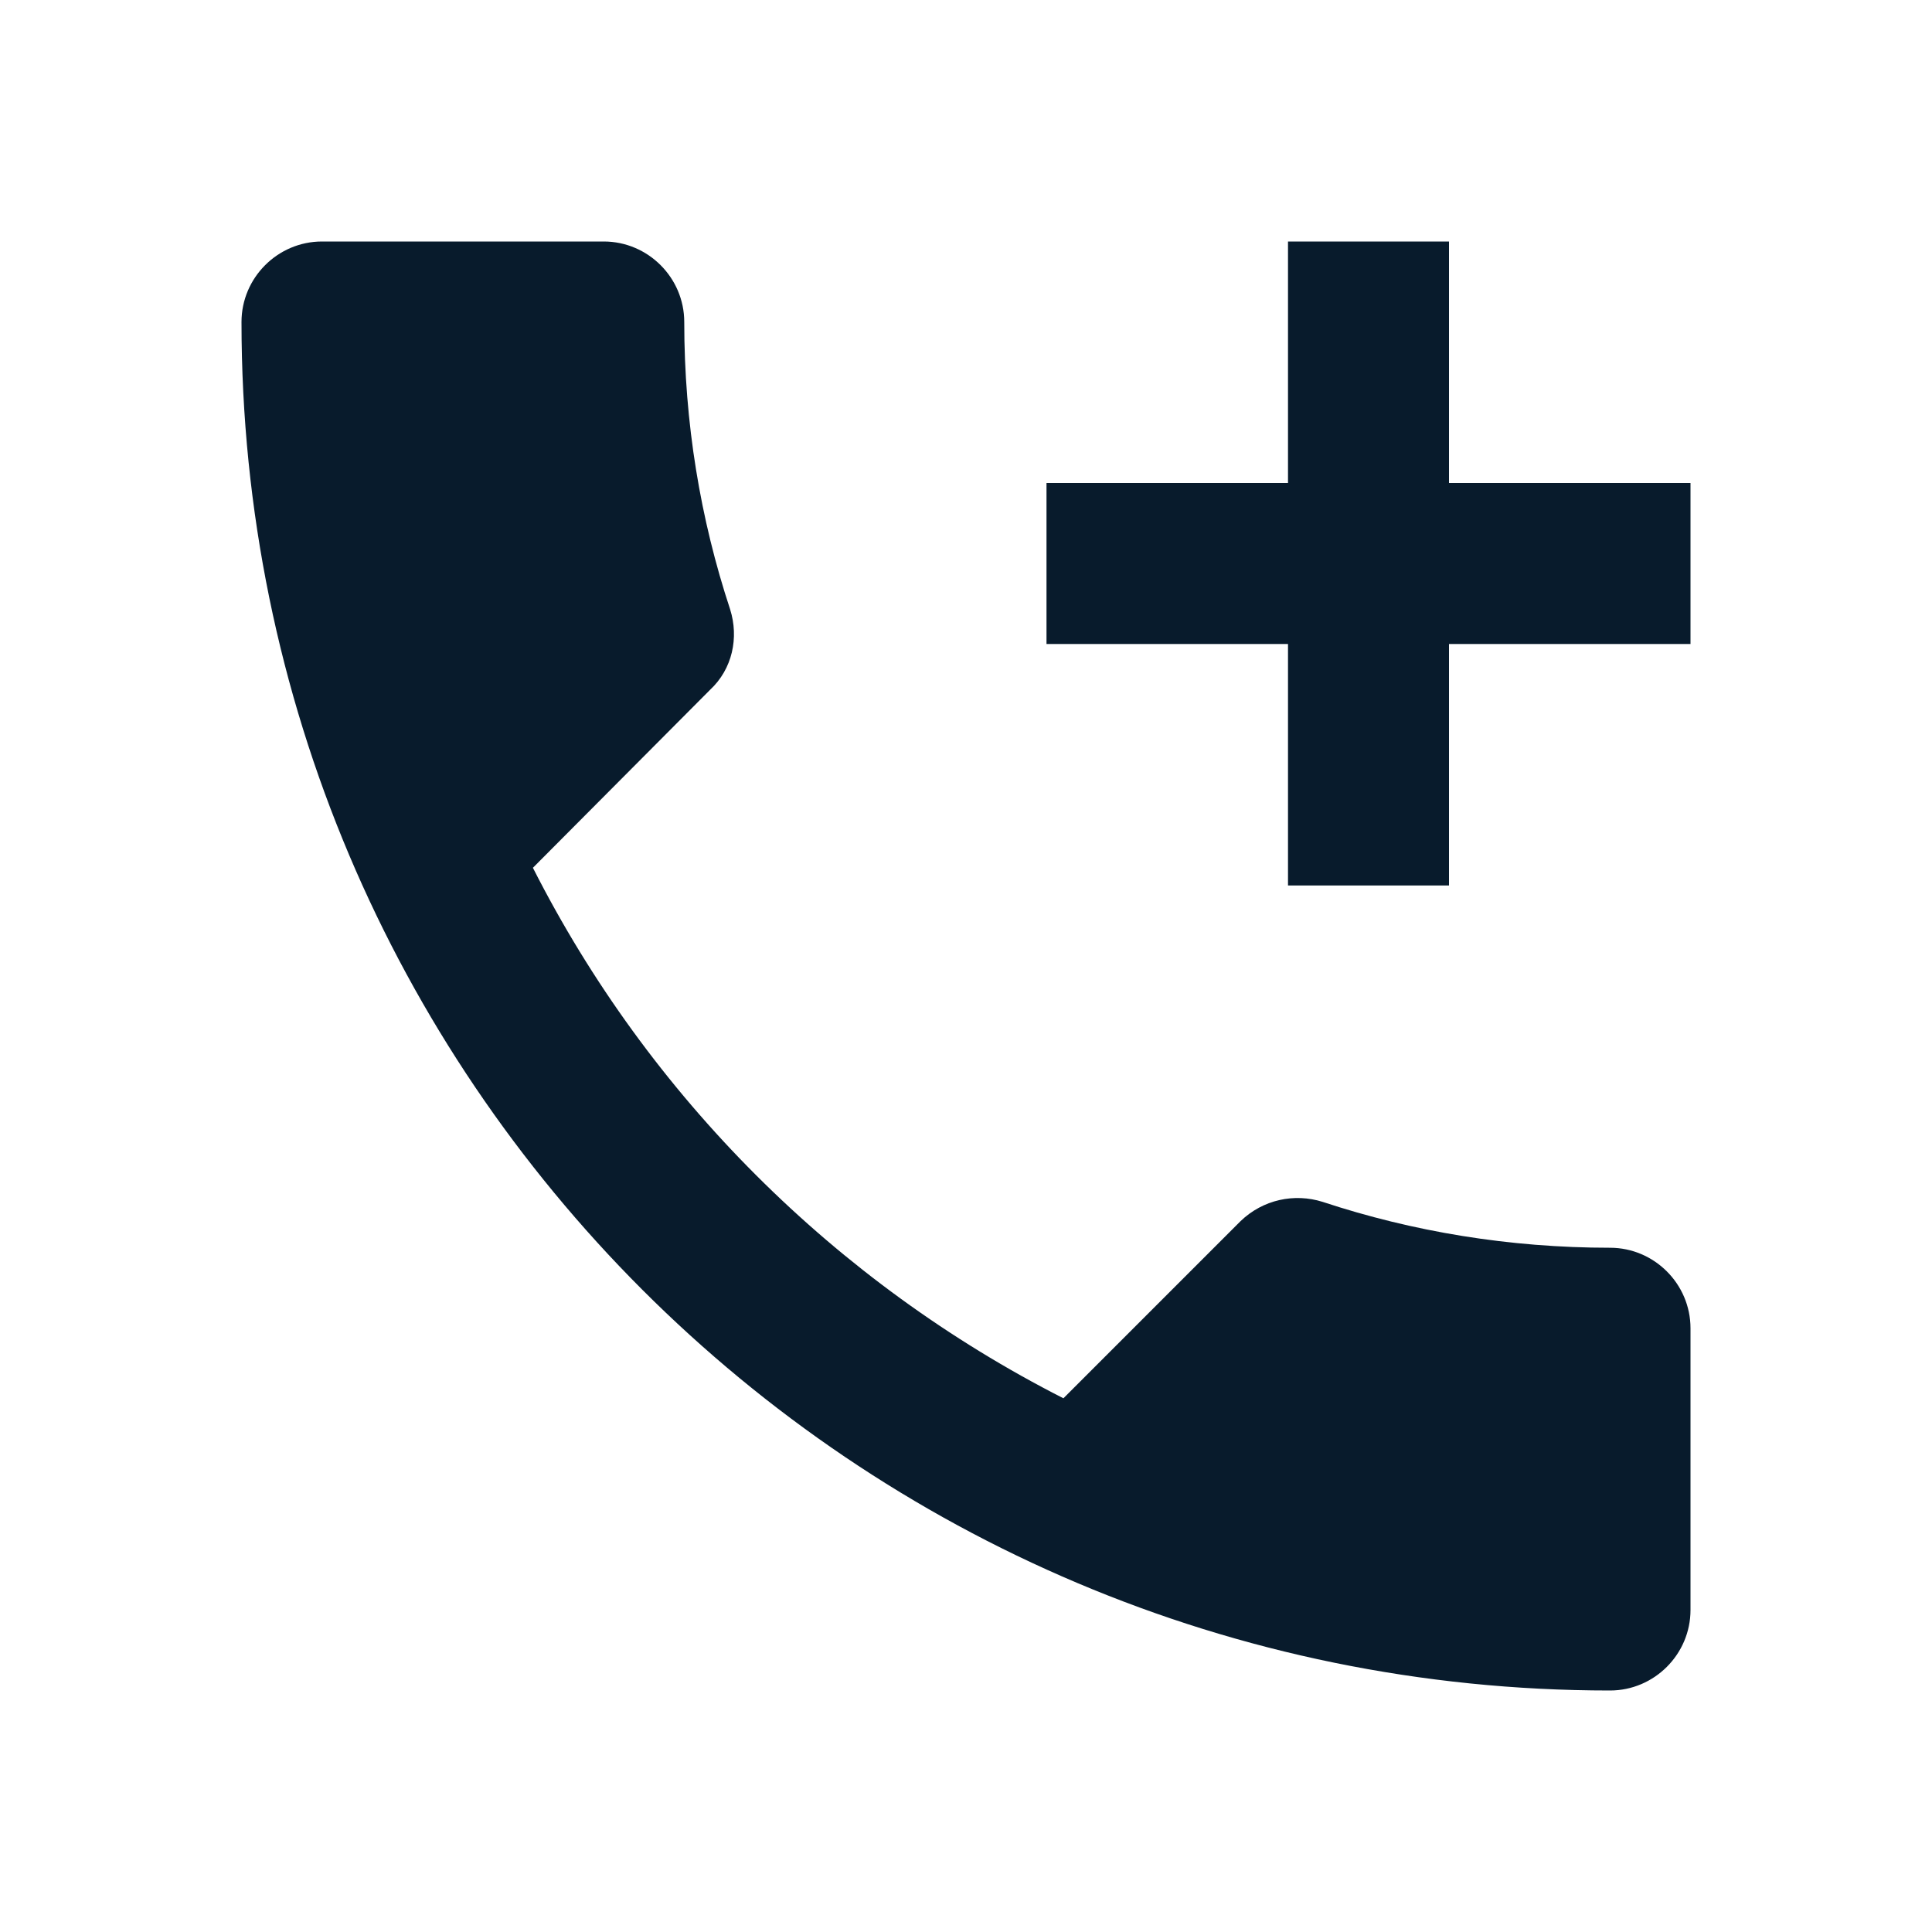
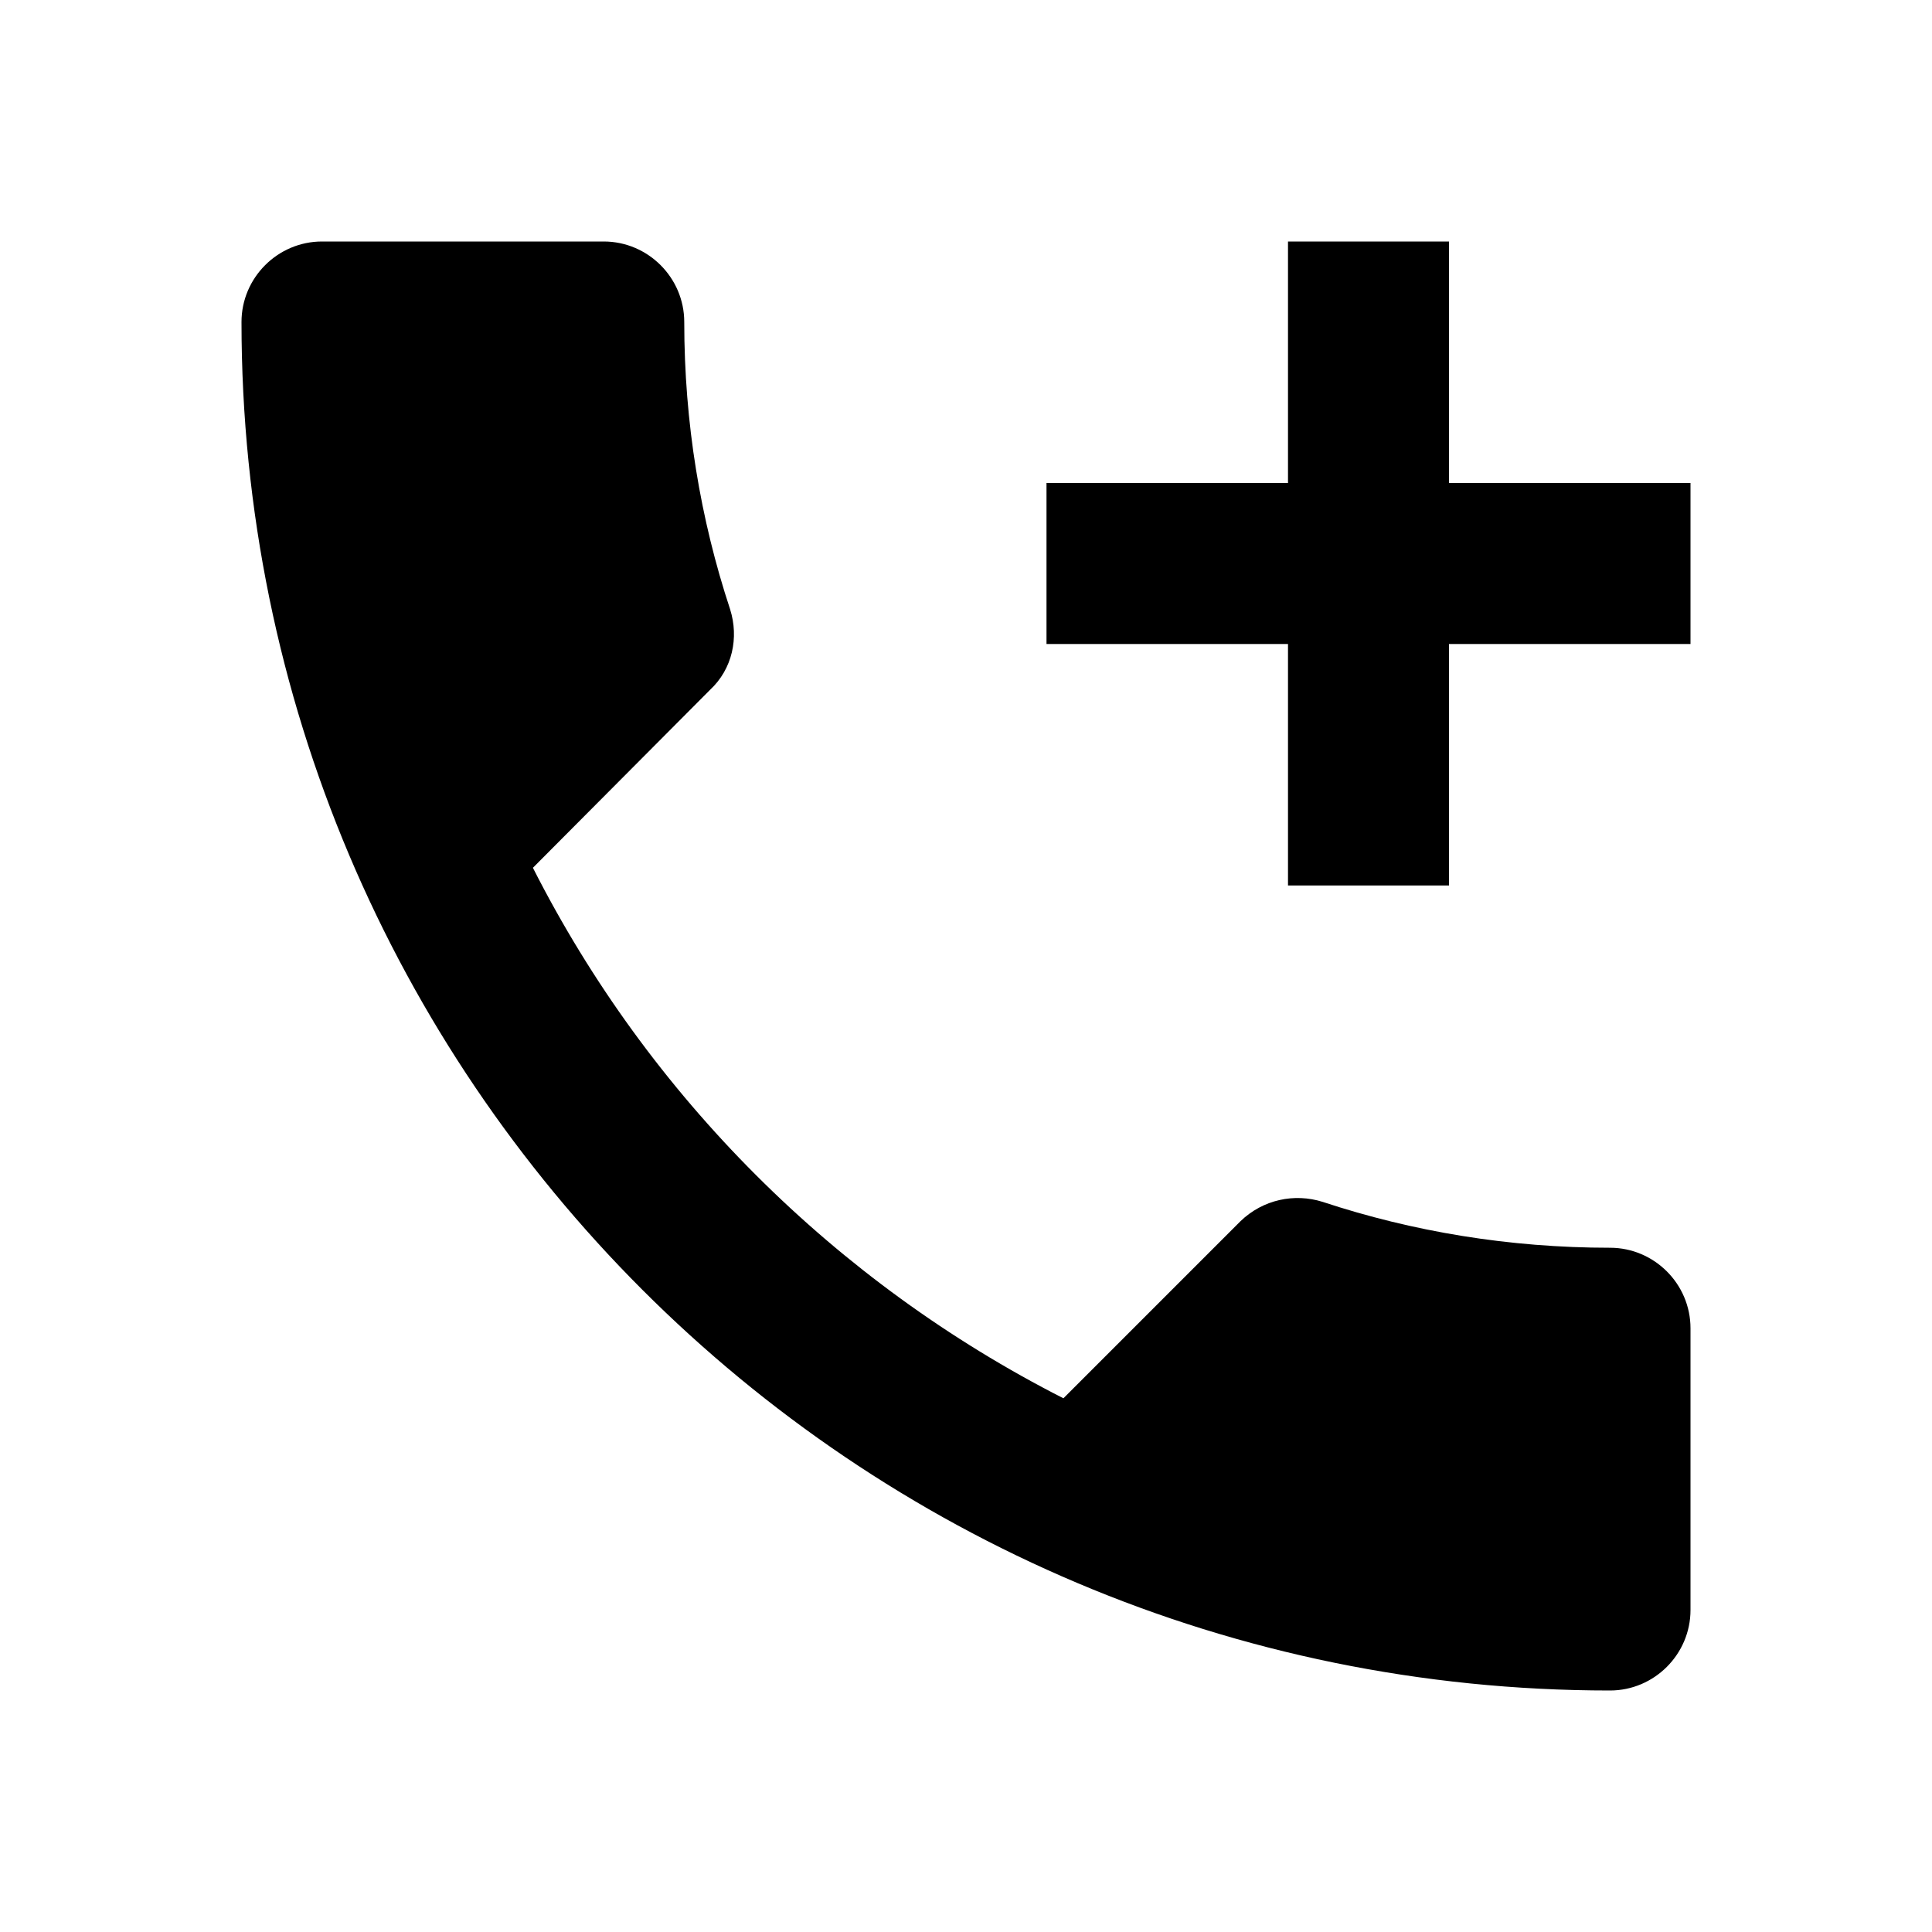
<svg xmlns="http://www.w3.org/2000/svg" width="24" height="24" viewBox="0 0 24 24" fill="none">
-   <path d="M20 15.5C18.75 15.5 17.55 15.3 16.43 14.93C16.08 14.82 15.69 14.9 15.41 15.17L13.21 17.37C10.38 15.93 8.06 13.62 6.62 10.78L8.82 8.57C9.1 8.31 9.18 7.92 9.07 7.57C8.7 6.45 8.5 5.25 8.5 4C8.5 3.45 8.05 3 7.5 3H4C3.45 3 3 3.45 3 4C3 13.39 10.61 21 20 21C20.55 21 21 20.55 21 20V16.5C21 15.95 20.55 15.5 20 15.5ZM21 6H18V3H16V6H13V8H16V11H18V8H21V6Z" fill="#081B2C" />
+   <path d="M20 15.5C18.75 15.5 17.55 15.3 16.43 14.93C16.08 14.82 15.69 14.9 15.41 15.17L13.21 17.37C10.38 15.93 8.06 13.62 6.62 10.78L8.82 8.57C9.1 8.31 9.18 7.92 9.07 7.57C8.7 6.45 8.5 5.25 8.5 4C8.5 3.45 8.05 3 7.5 3H4C3.45 3 3 3.45 3 4C3 13.39 10.61 21 20 21C20.55 21 21 20.55 21 20V16.5C21 15.95 20.55 15.5 20 15.5ZM21 6H18V3H16V6H13V8H16V11H18V8H21V6Z" fill="currentColor" />
</svg>
